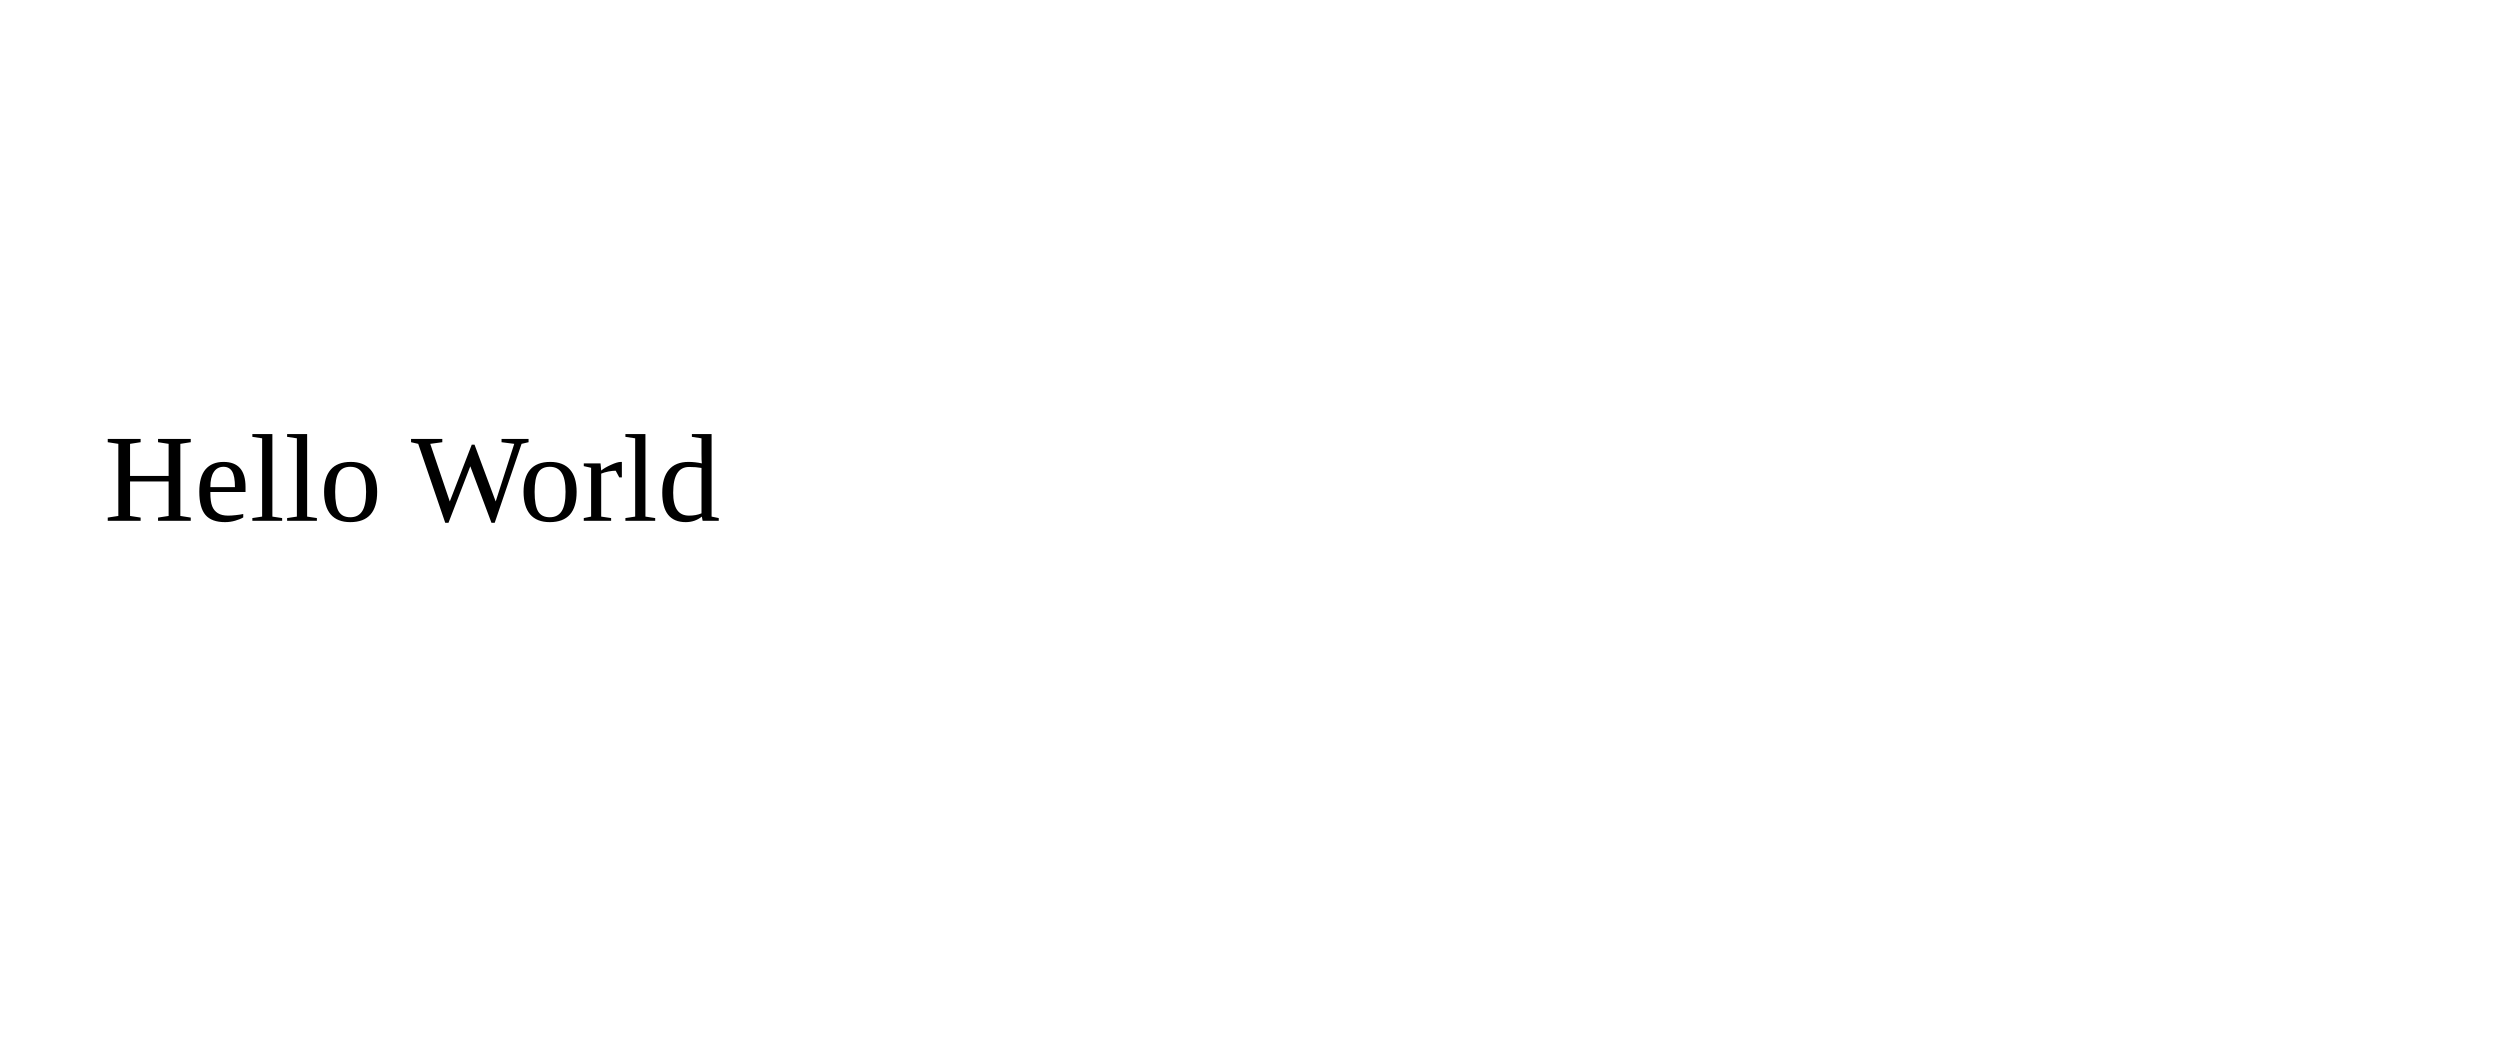
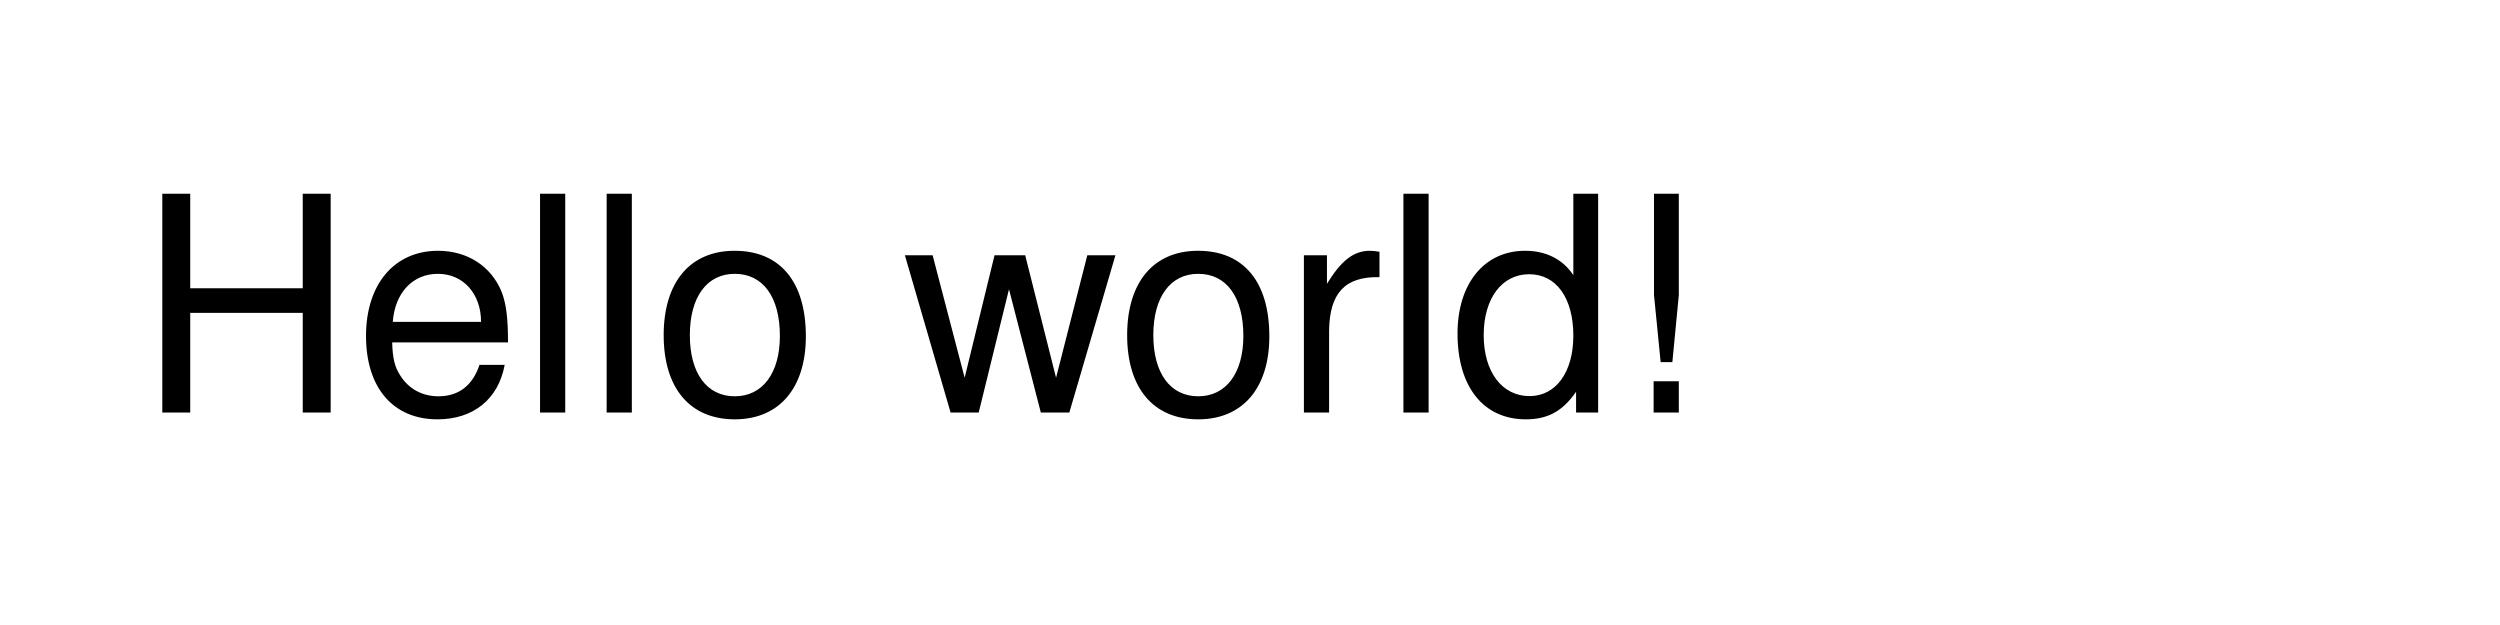
- <svg xmlns="http://www.w3.org/2000/svg" width="240" height="100" viewBox="0 0 240 100" zoomAndPan="disable">
-   <g>
-     <text x="10" y="50">Hello World</text>
-     <animate attributeName="opacity" values="0;1" dur="4s" fill="freeze" begin="0s" />
-   </g>
+ <svg xmlns="http://www.w3.org/2000/svg" version="1.1" width="200" height="50" xml:lang="en">
+   <text x="11" y="33" font-family="Helvetica, Verdana, sans-serif" font-size="24">Hello world!</text>
</svg>
